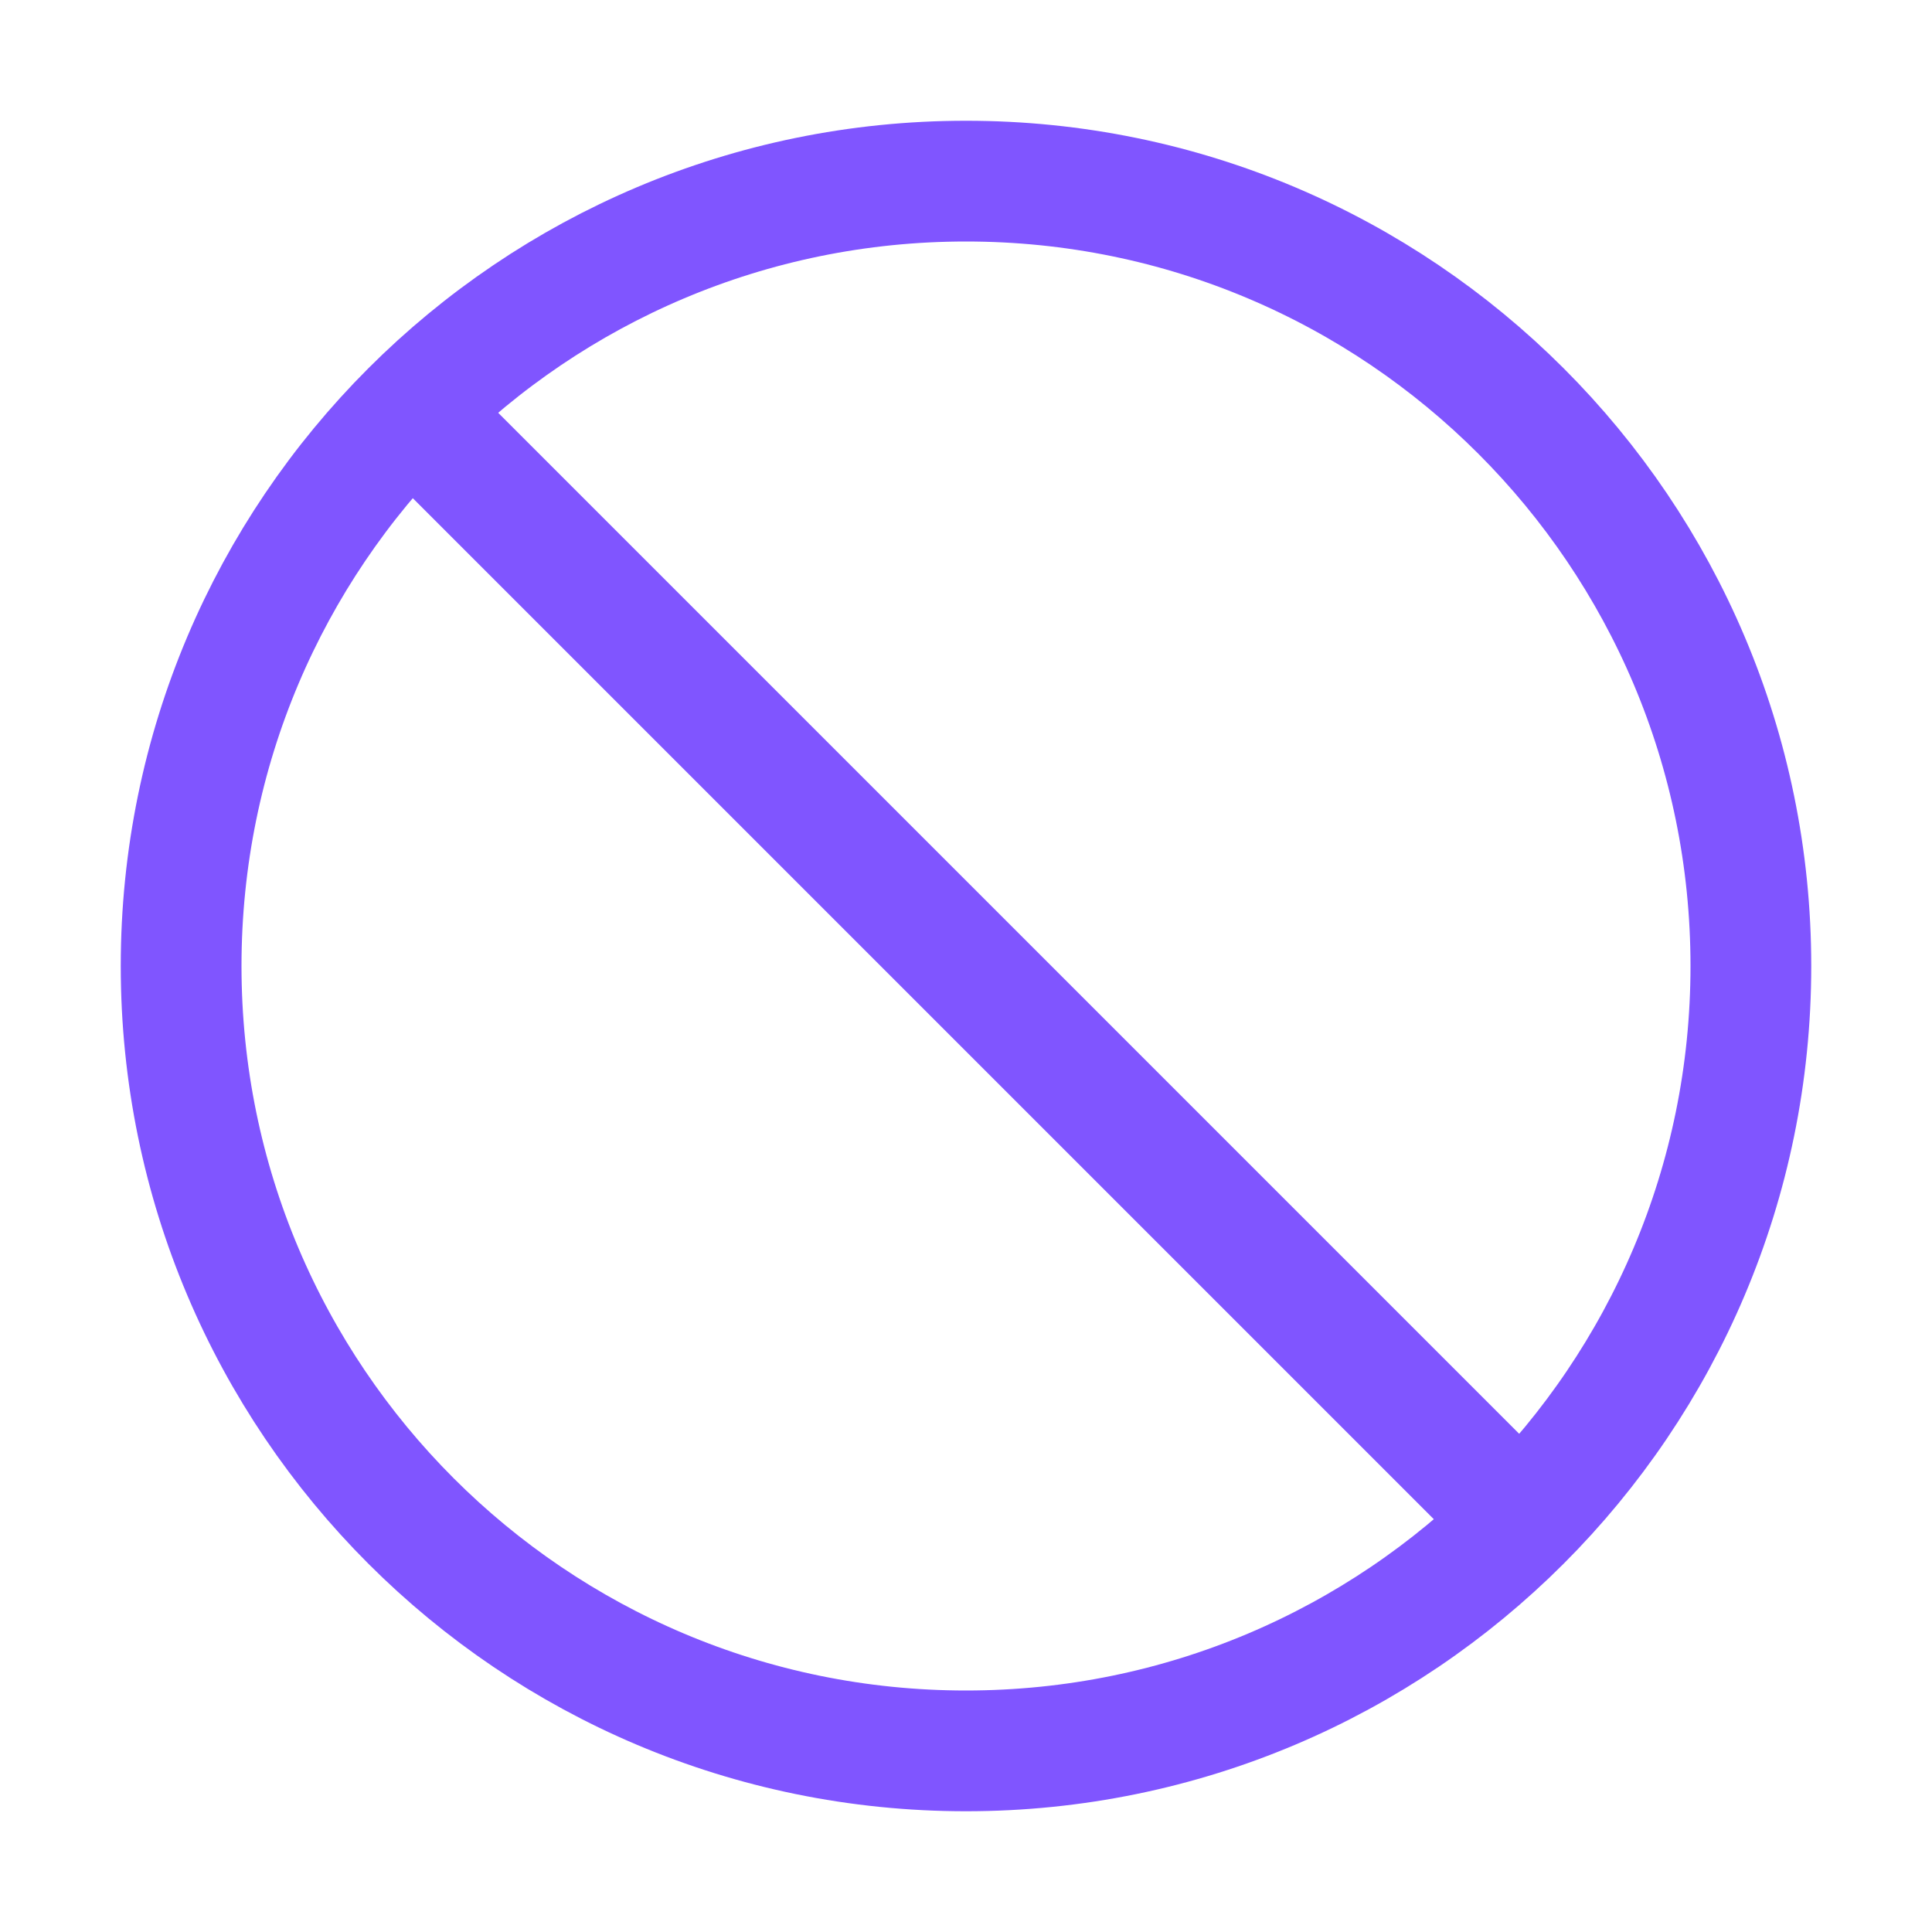
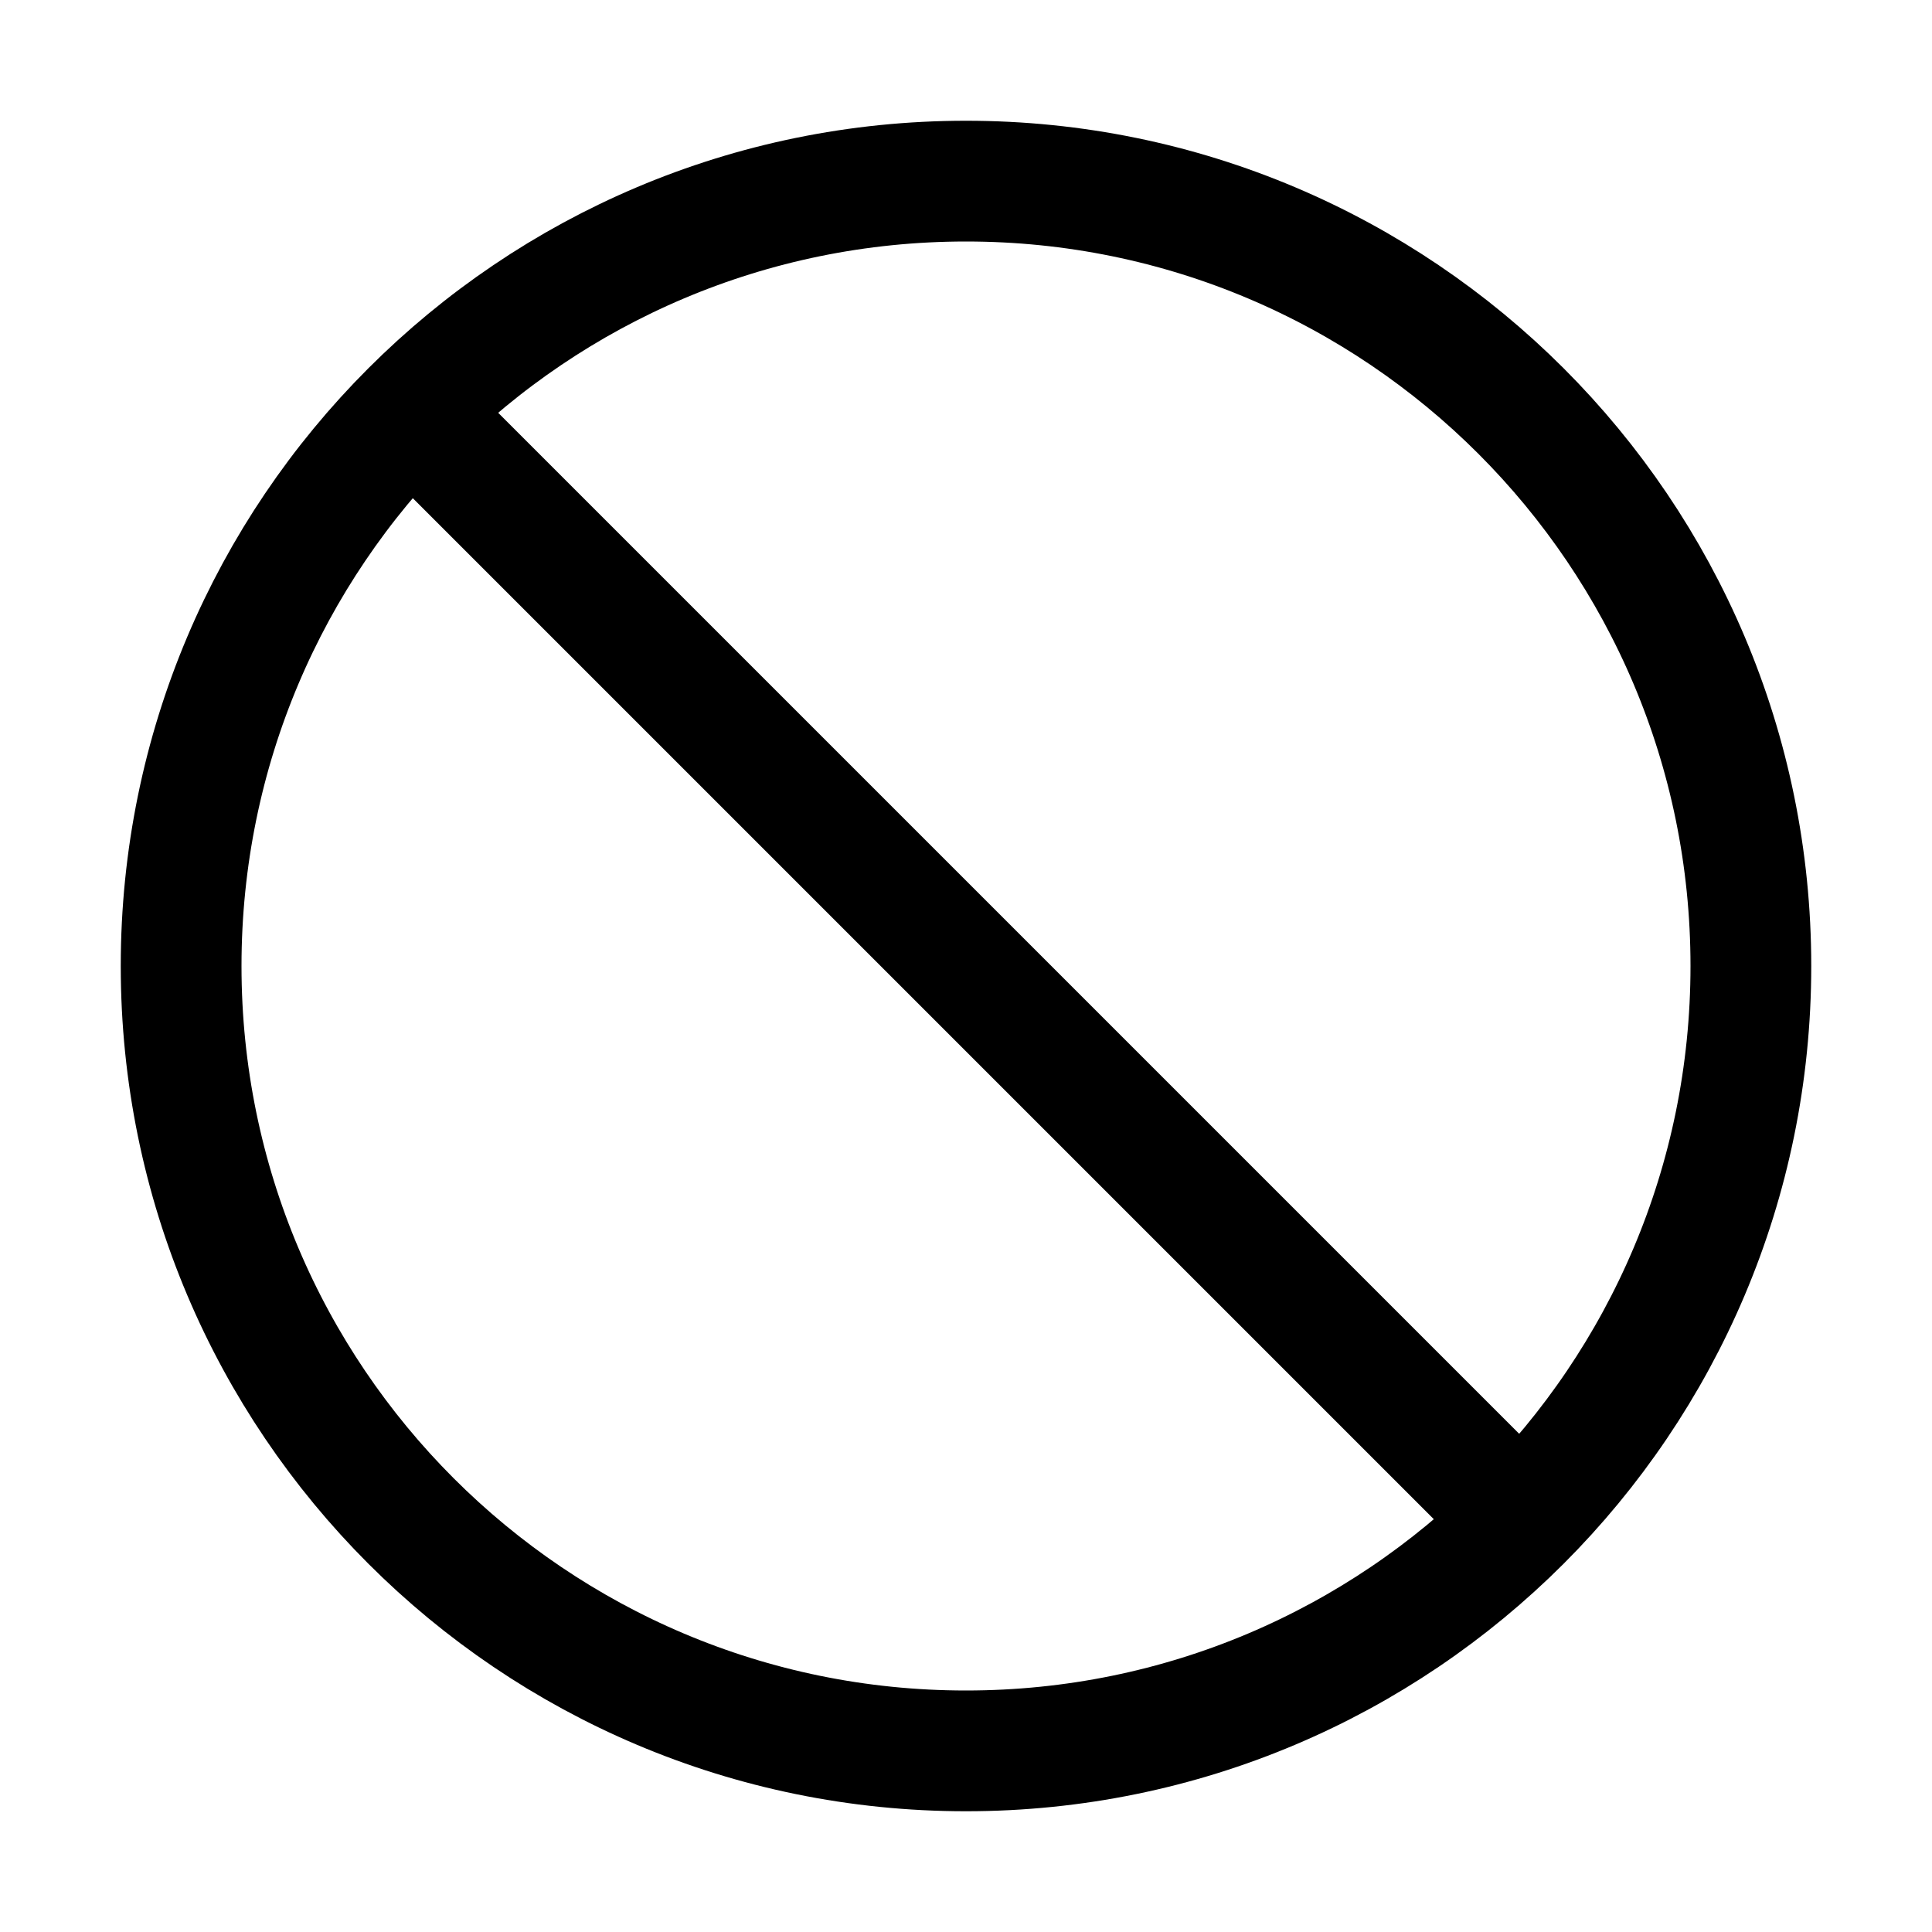
<svg xmlns="http://www.w3.org/2000/svg" width="16" height="16" viewBox="0 0 16 16" fill="none">
-   <path d="M12.5 12.5L3.5 3.5" stroke="#8055FF" />
-   <circle cx="8" cy="8" r="6.5" stroke="#8055FF" />
+   <path d="M12.5 12.5L3.5 3.5" stroke="currentColor" />
+   <circle cx="8" cy="8" r="6.5" stroke="currentColor" />
</svg>
